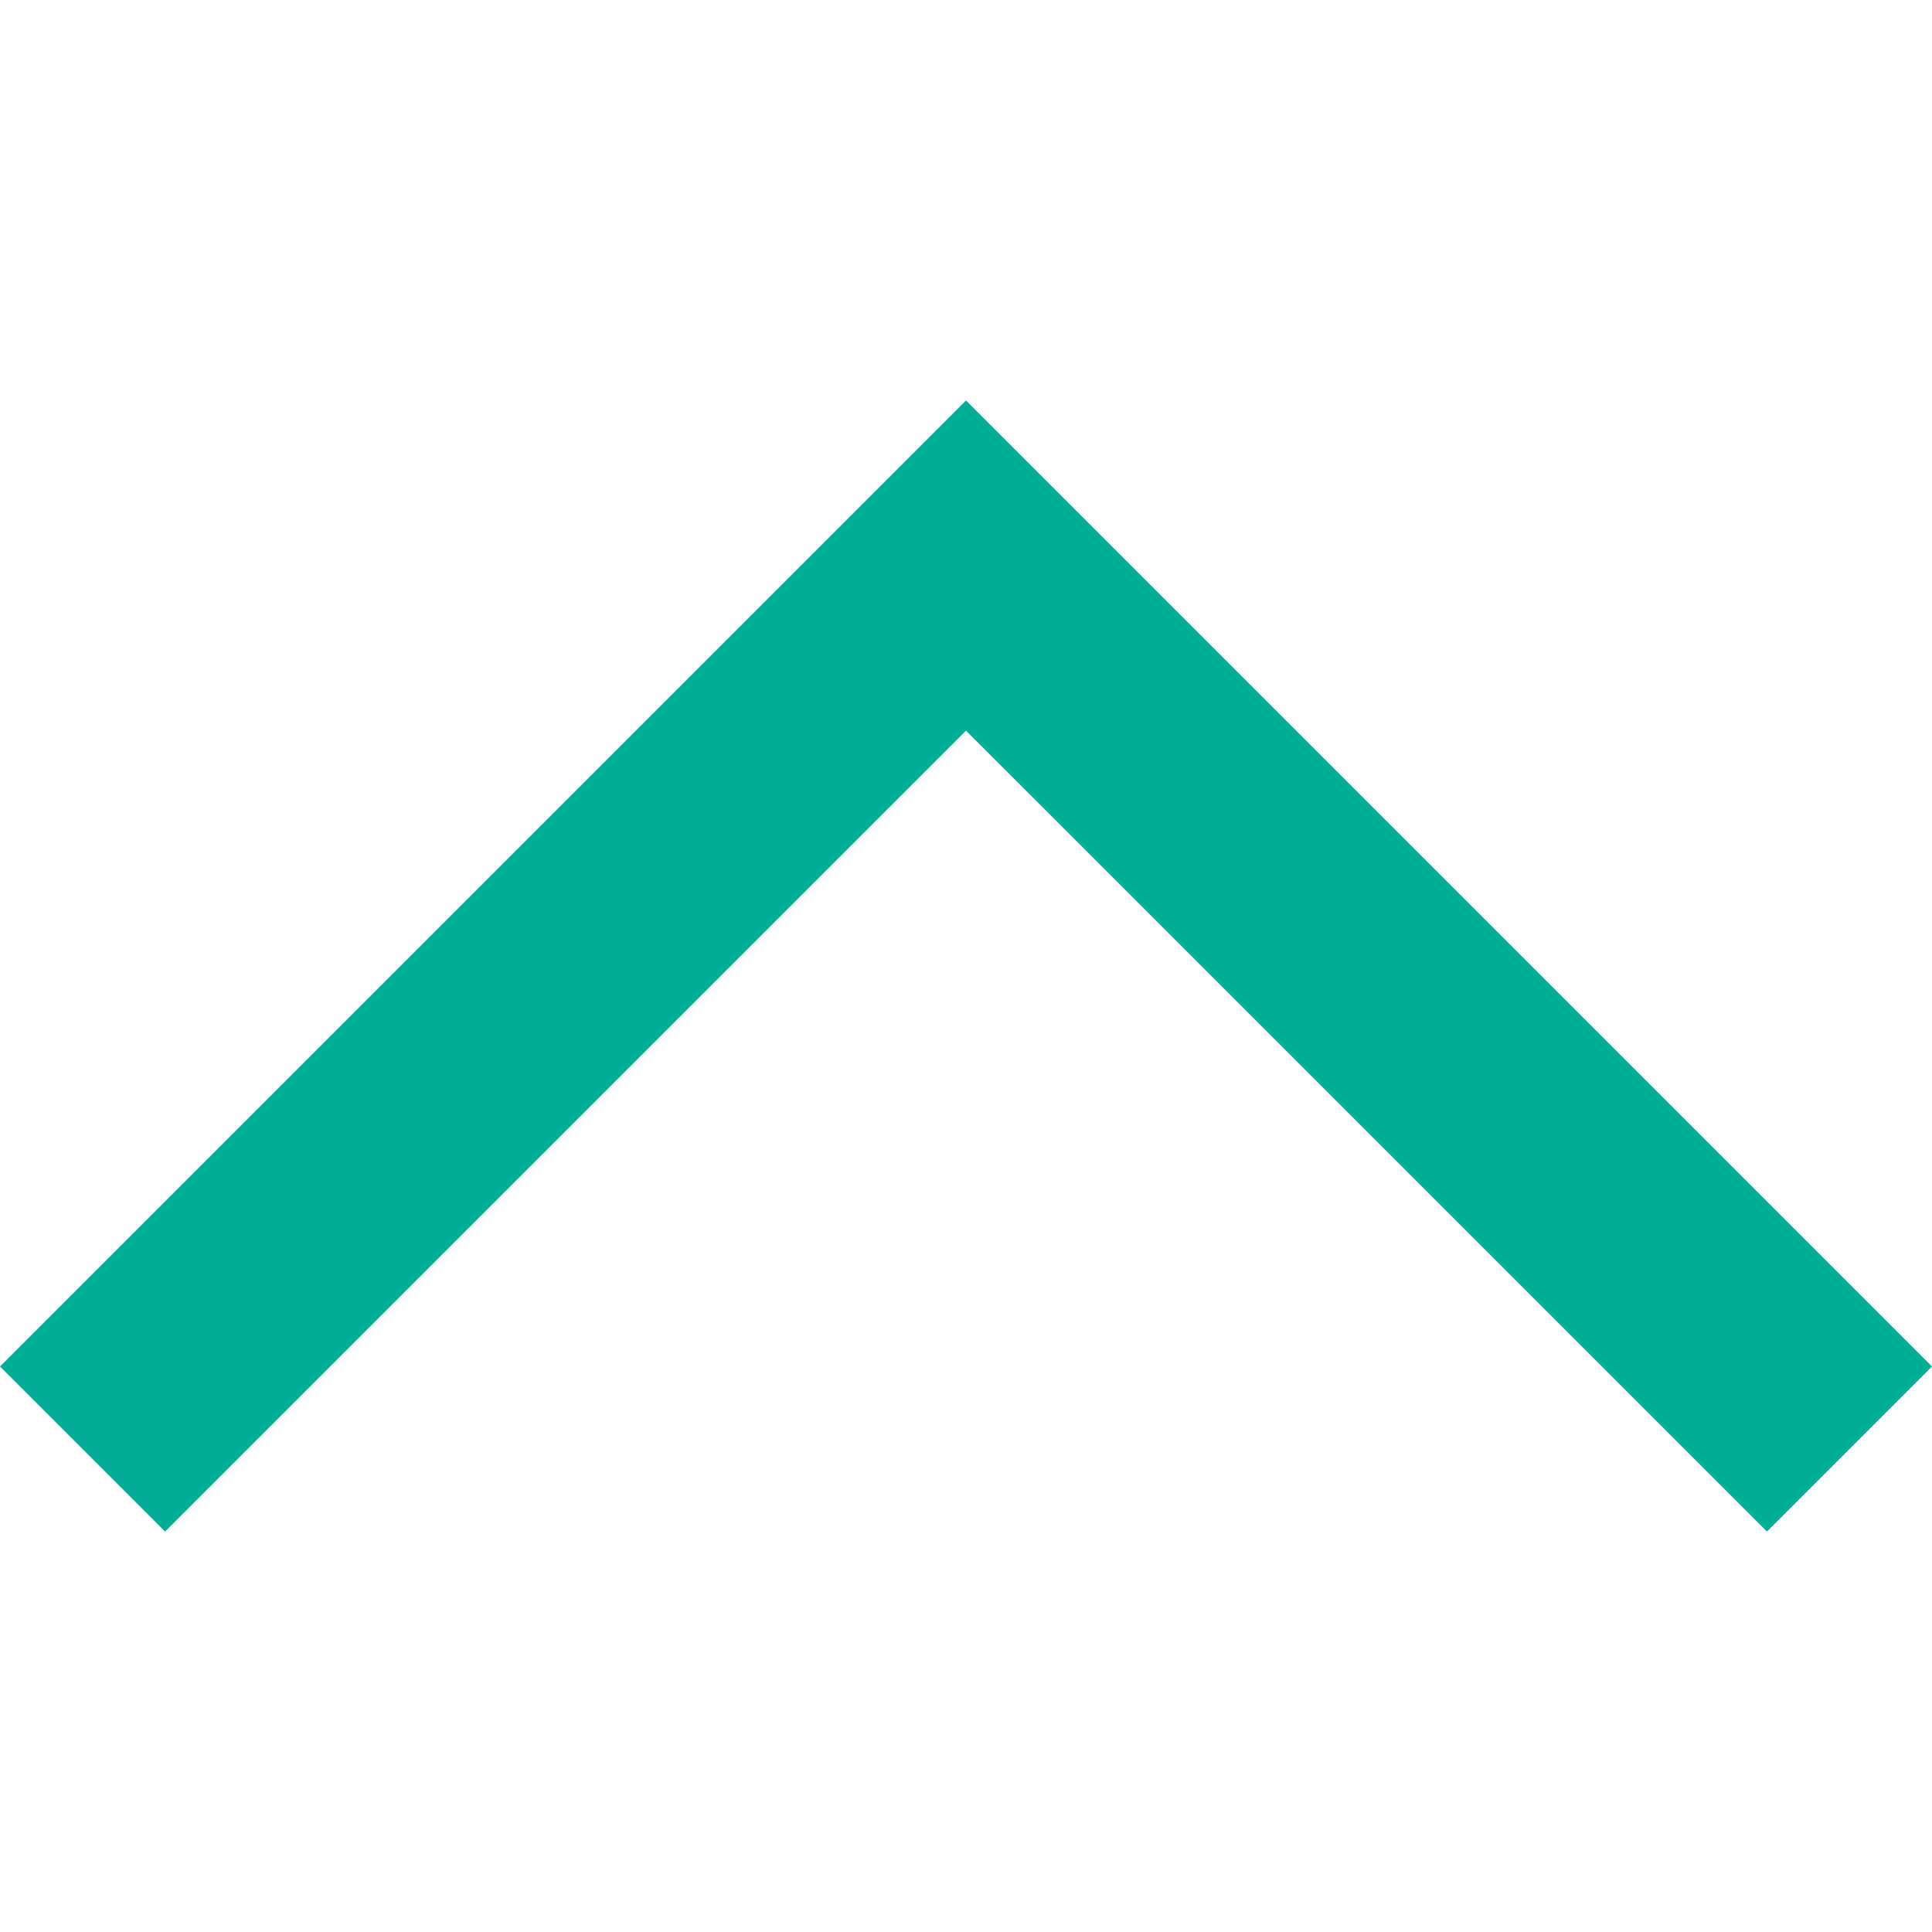
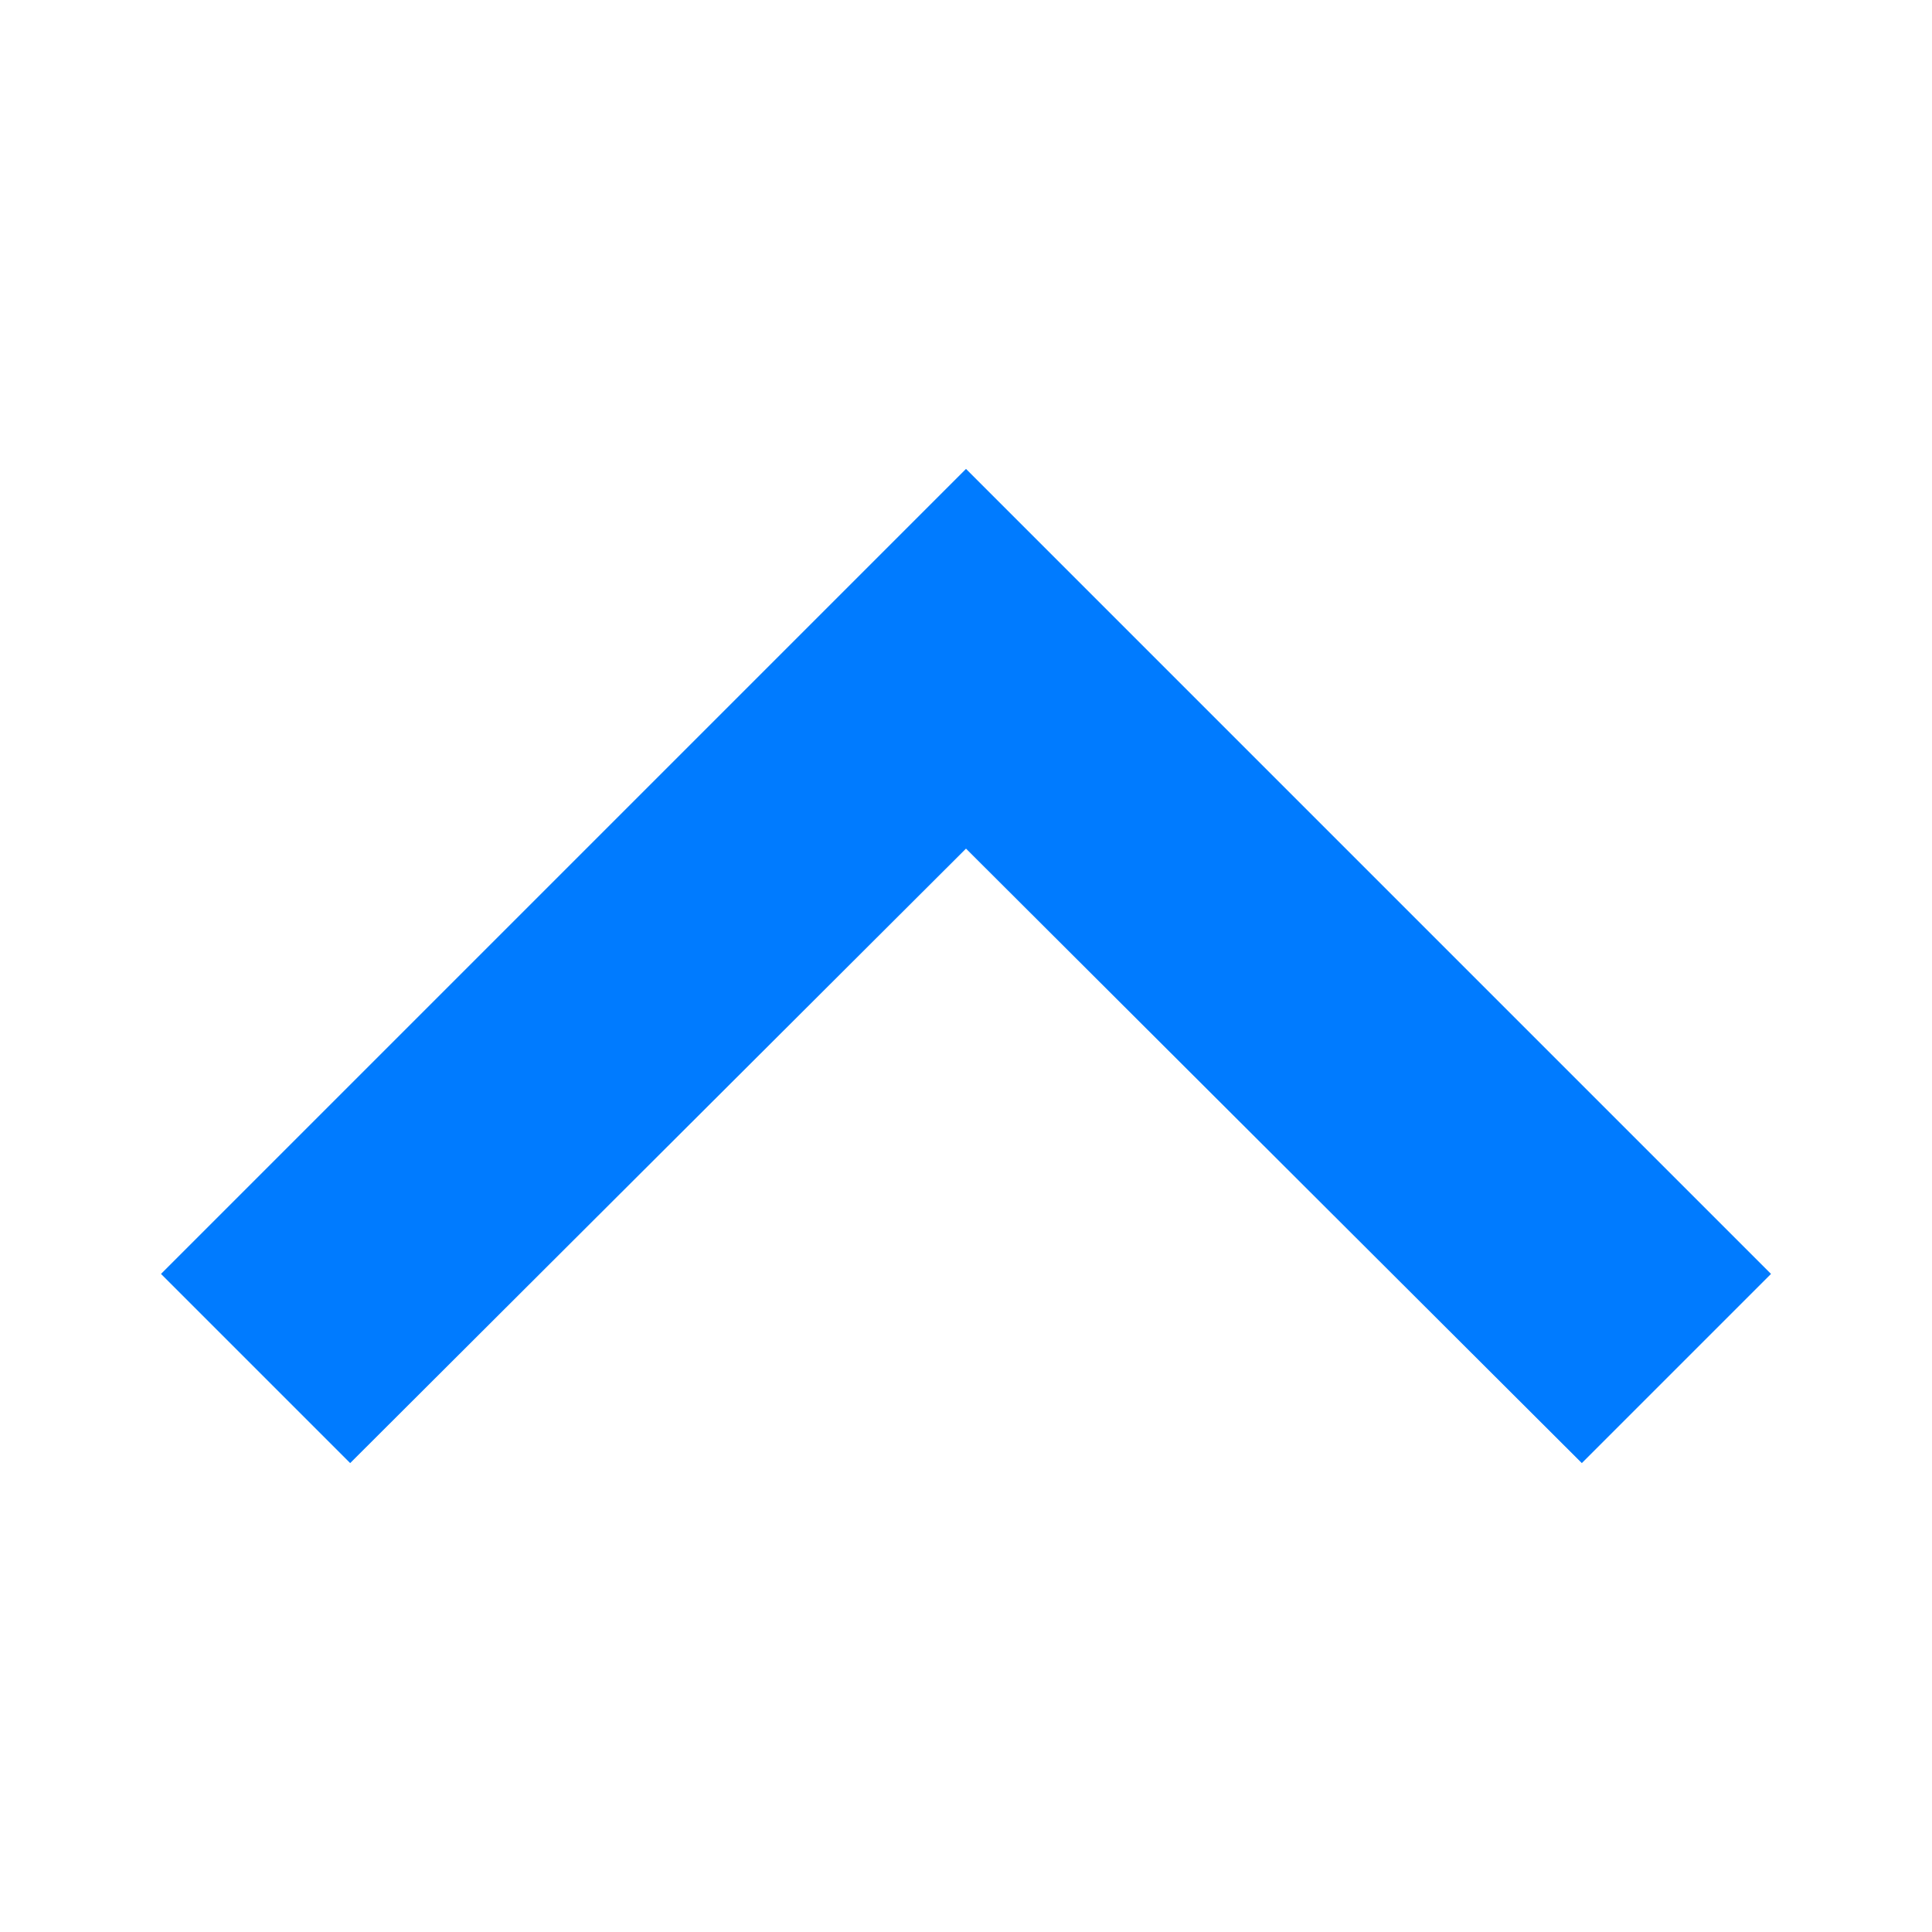
- <svg xmlns="http://www.w3.org/2000/svg" version="1.1" id="Capa_1" x="0px" y="0px" viewBox="0 0 49.656 49.656" style="enable-background:new 0 0 49.656 49.656;" xml:space="preserve">
-   <g>
-     <polygon style="fill:#00AD97;" points="48.242,35.122 45.414,37.95 24.828,17.364 4.242,37.95 1.414,35.122 24.828,11.707  " />
-     <path style="fill:#00AD97;" d="M45.414,39.363L24.828,18.778L4.242,39.363L0,35.121l24.828-24.828l24.828,24.828L45.414,39.363z    M24.828,15.95l20.586,20.585l1.414-1.414l-22-22l-22,22l1.414,1.414L24.828,15.95z" />
-   </g>
-   <g>
- </g>
-   <g>
- </g>
-   <g>
- </g>
-   <g>
- </g>
-   <g>
- </g>
-   <g>
- </g>
-   <g>
- </g>
-   <g>
- </g>
-   <g>
- </g>
-   <g>
- </g>
-   <g>
- </g>
-   <g>
- </g>
-   <g>
- </g>
-   <g>
- </g>
-   <g>
- </g>
+ <svg xmlns="http://www.w3.org/2000/svg" width="24" height="24" viewBox="0 0 24 24" version="1.1" id="svg6">
+   <defs id="defs10" />
+   <path d="M 4.35,18.175 12,10.542 19.65,18.175 22,15.825 l -10,-10 -10,10 z" id="path2" style="fill:#007bff;fill-opacity:1;stroke-width:1.667" />
+   <path d="M0 0h24v24H0z" fill="none" id="path4" />
</svg>
